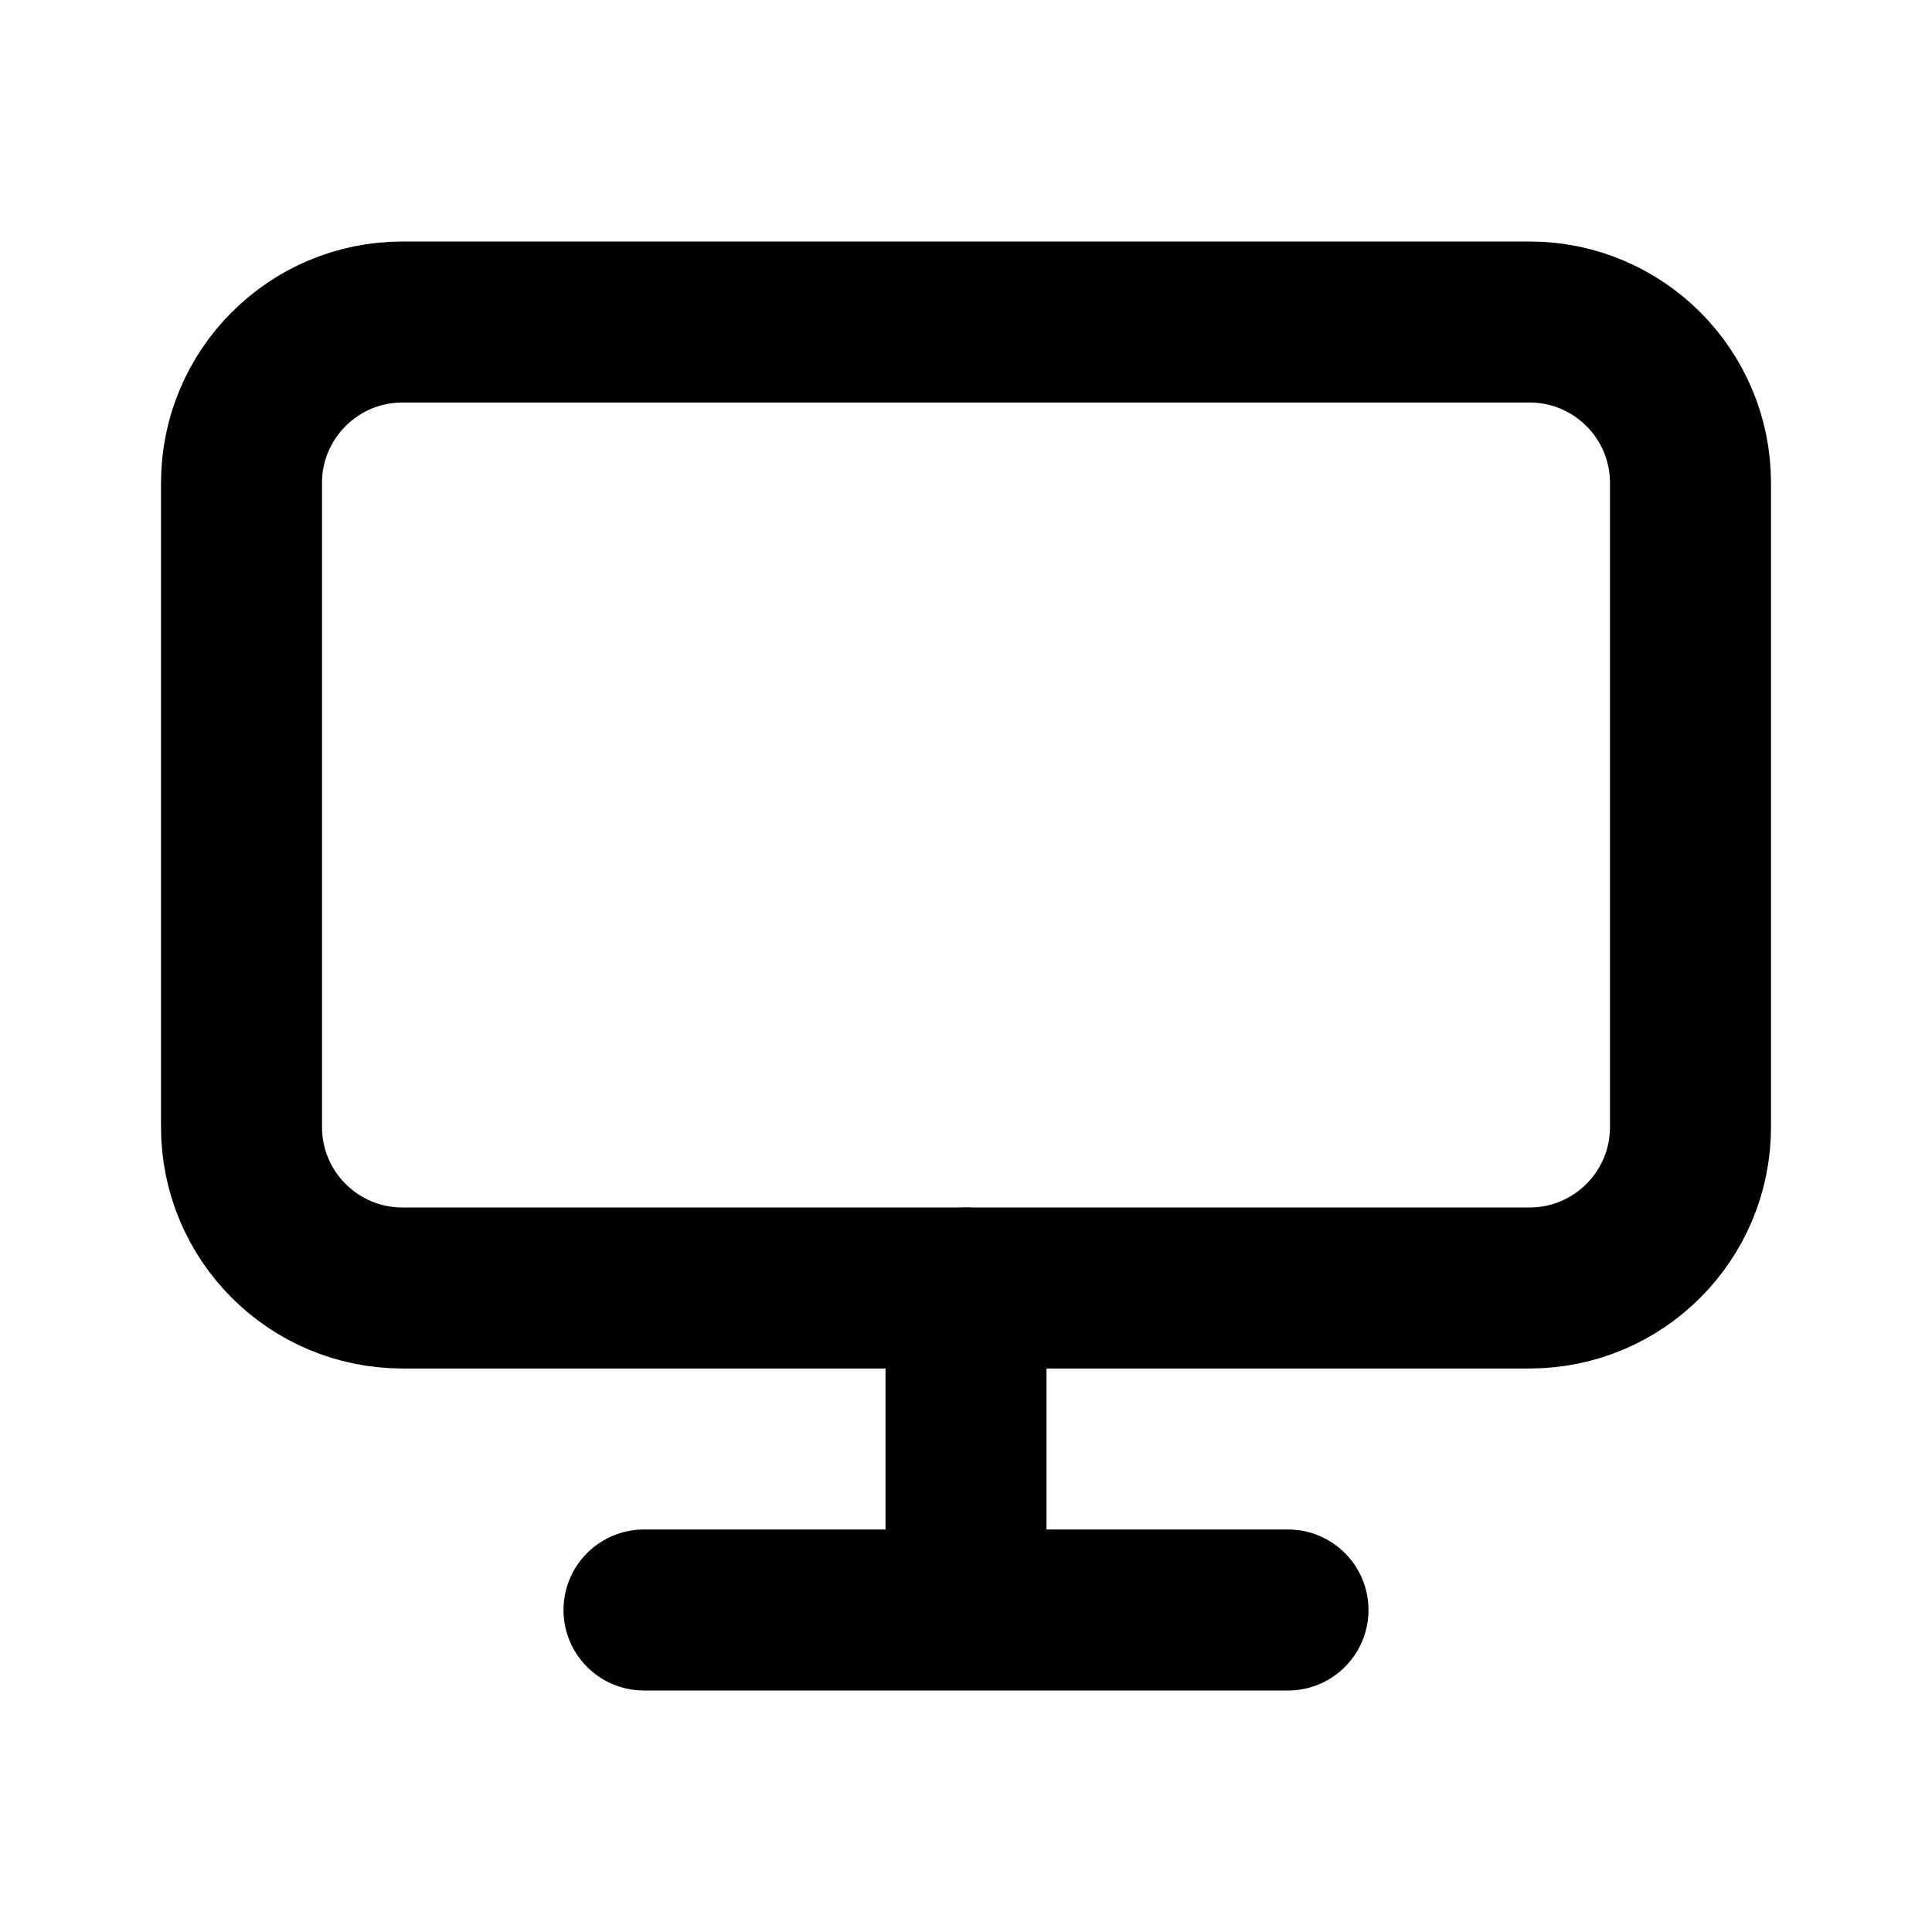
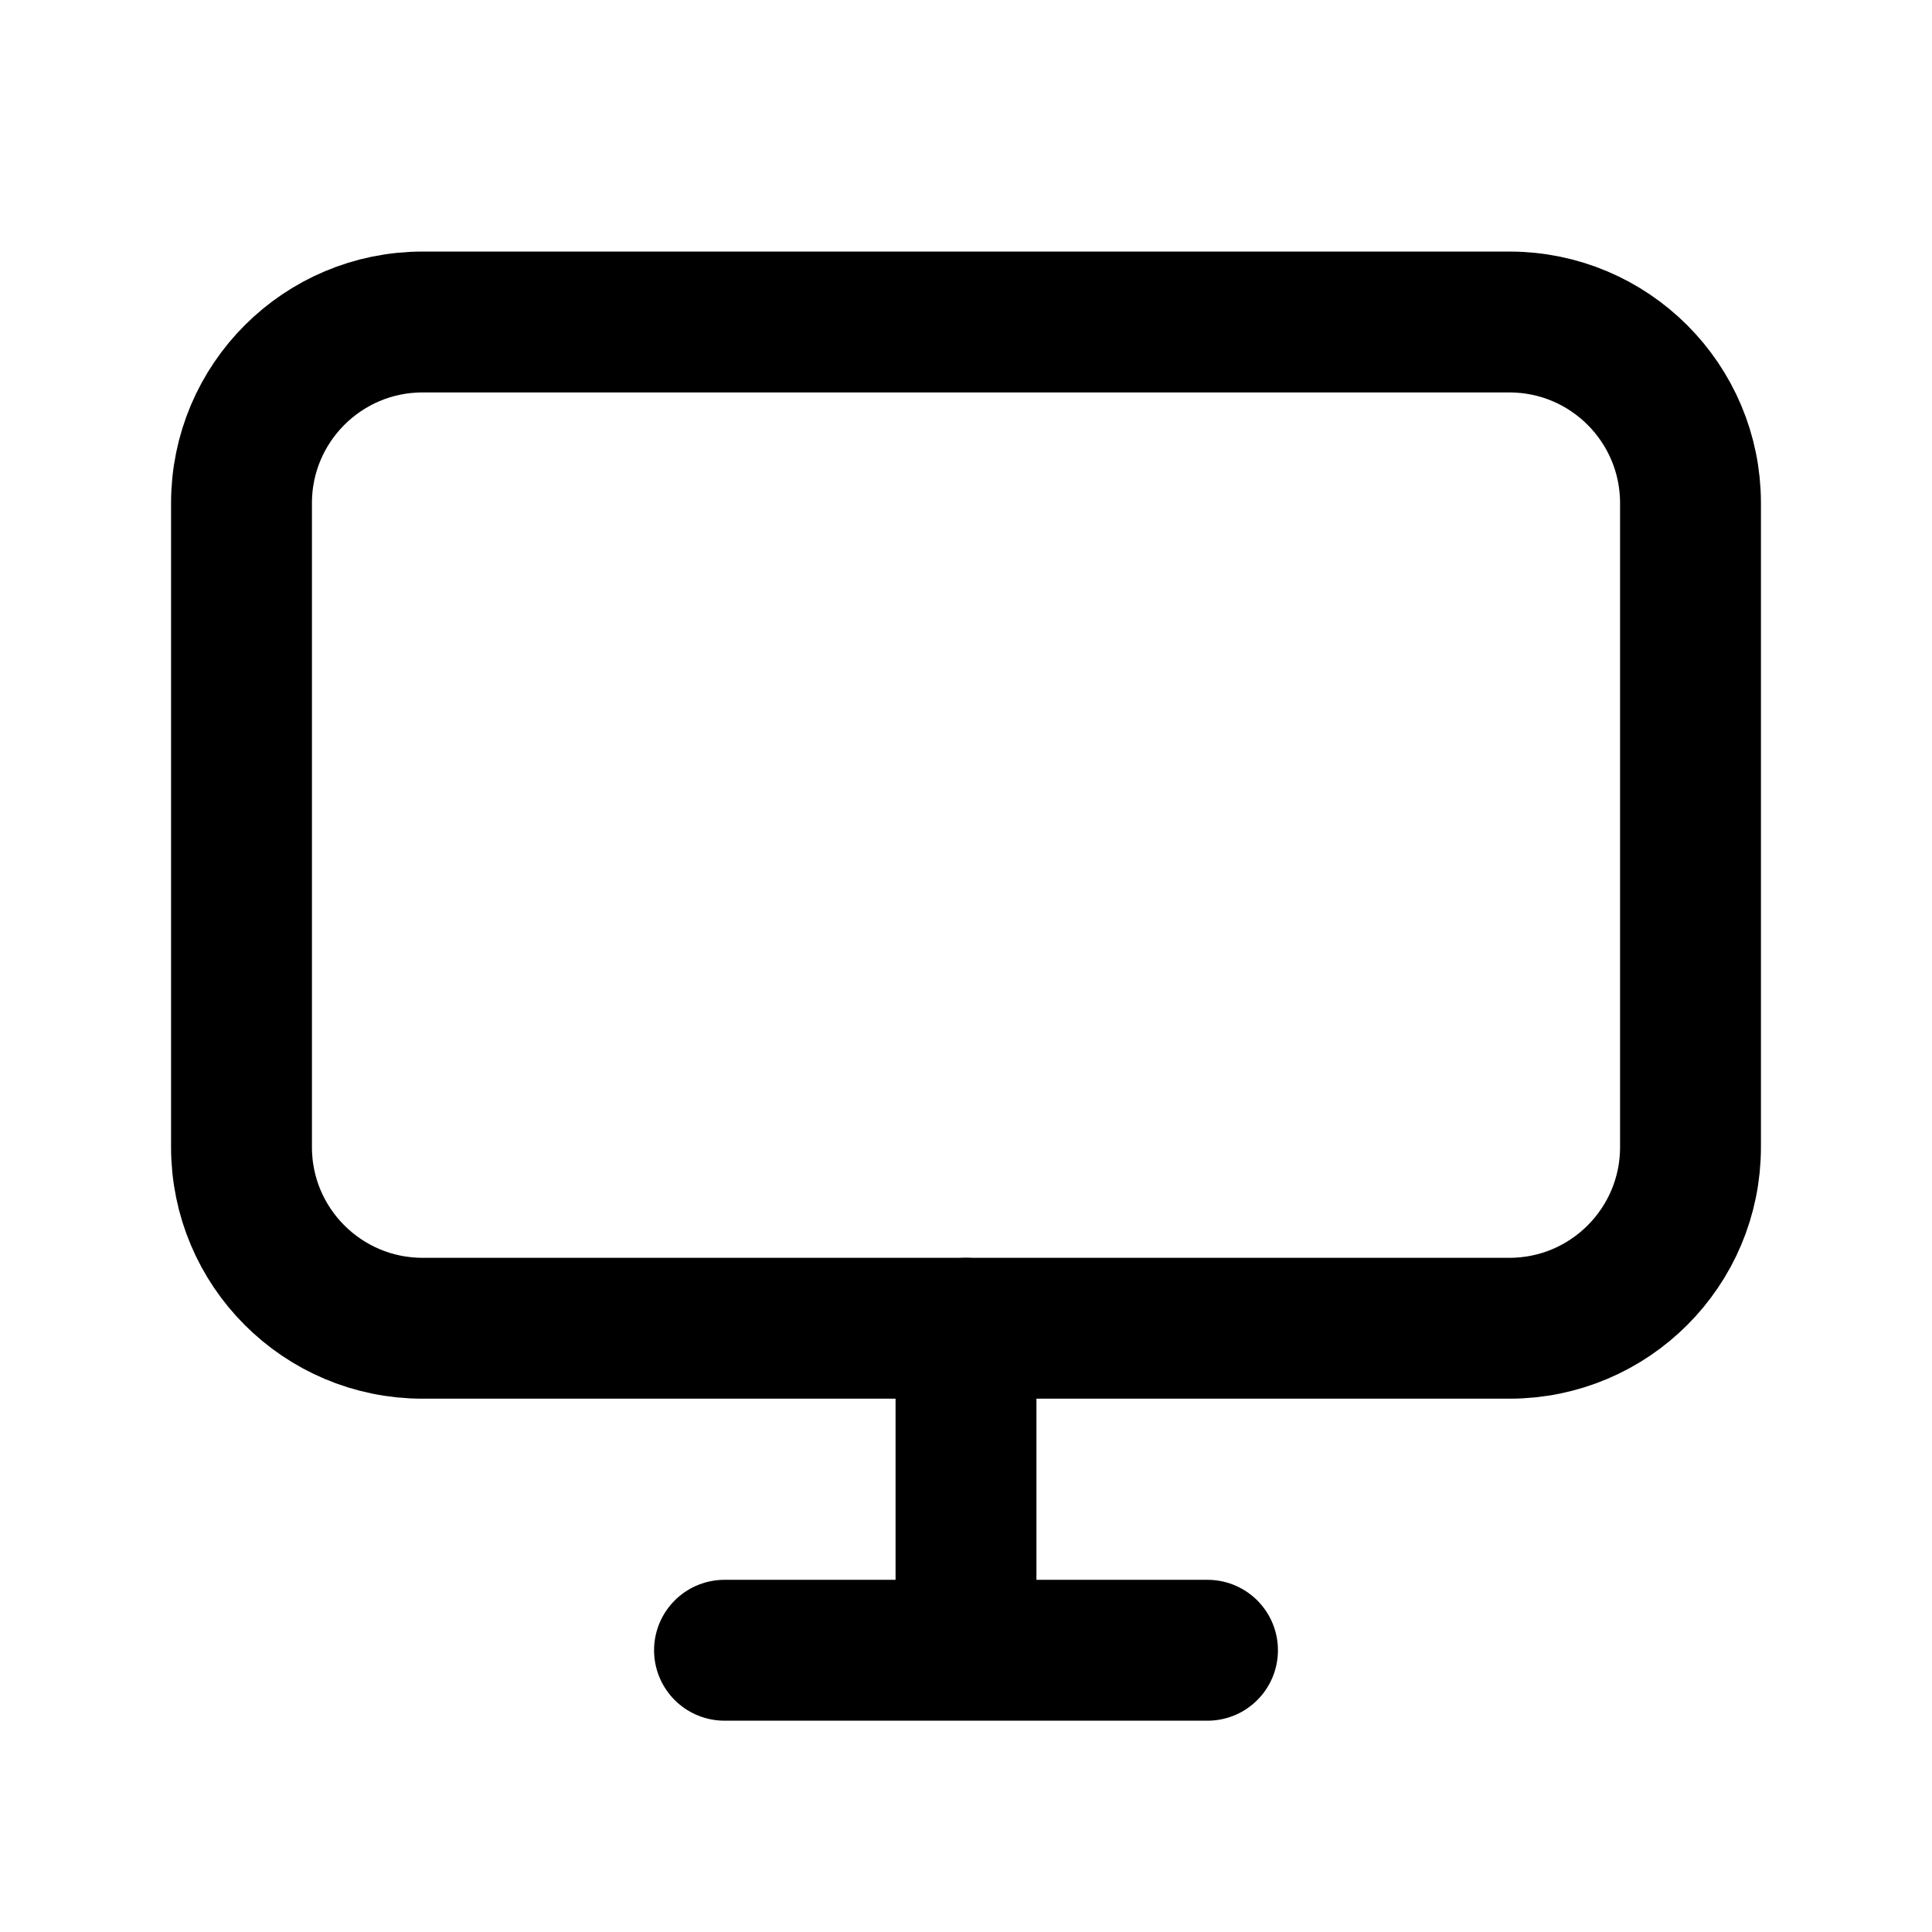
- <svg xmlns="http://www.w3.org/2000/svg" width="24" height="24" viewBox="0 0 24 24" fill="none" stroke="#000" stroke-width="2" stroke-linecap="round" stroke-linejoin="round">
-   <rect x="3" y="4" width="18" height="12" rx="2" />
-   <path d="M8 20h8M12 16v4" />
+ <svg xmlns="http://www.w3.org/2000/svg" width="24" height="24" viewBox="0 0 24 24">
+   <g fill="none" stroke="#000" stroke-width="1.75" stroke-linecap="round" stroke-linejoin="round">
+     <rect x="3" y="4" width="18" height="12.5" rx="2.25" />
+     <path d="M9 20.5h6M12 16.5v4" />
+   </g>
</svg>
